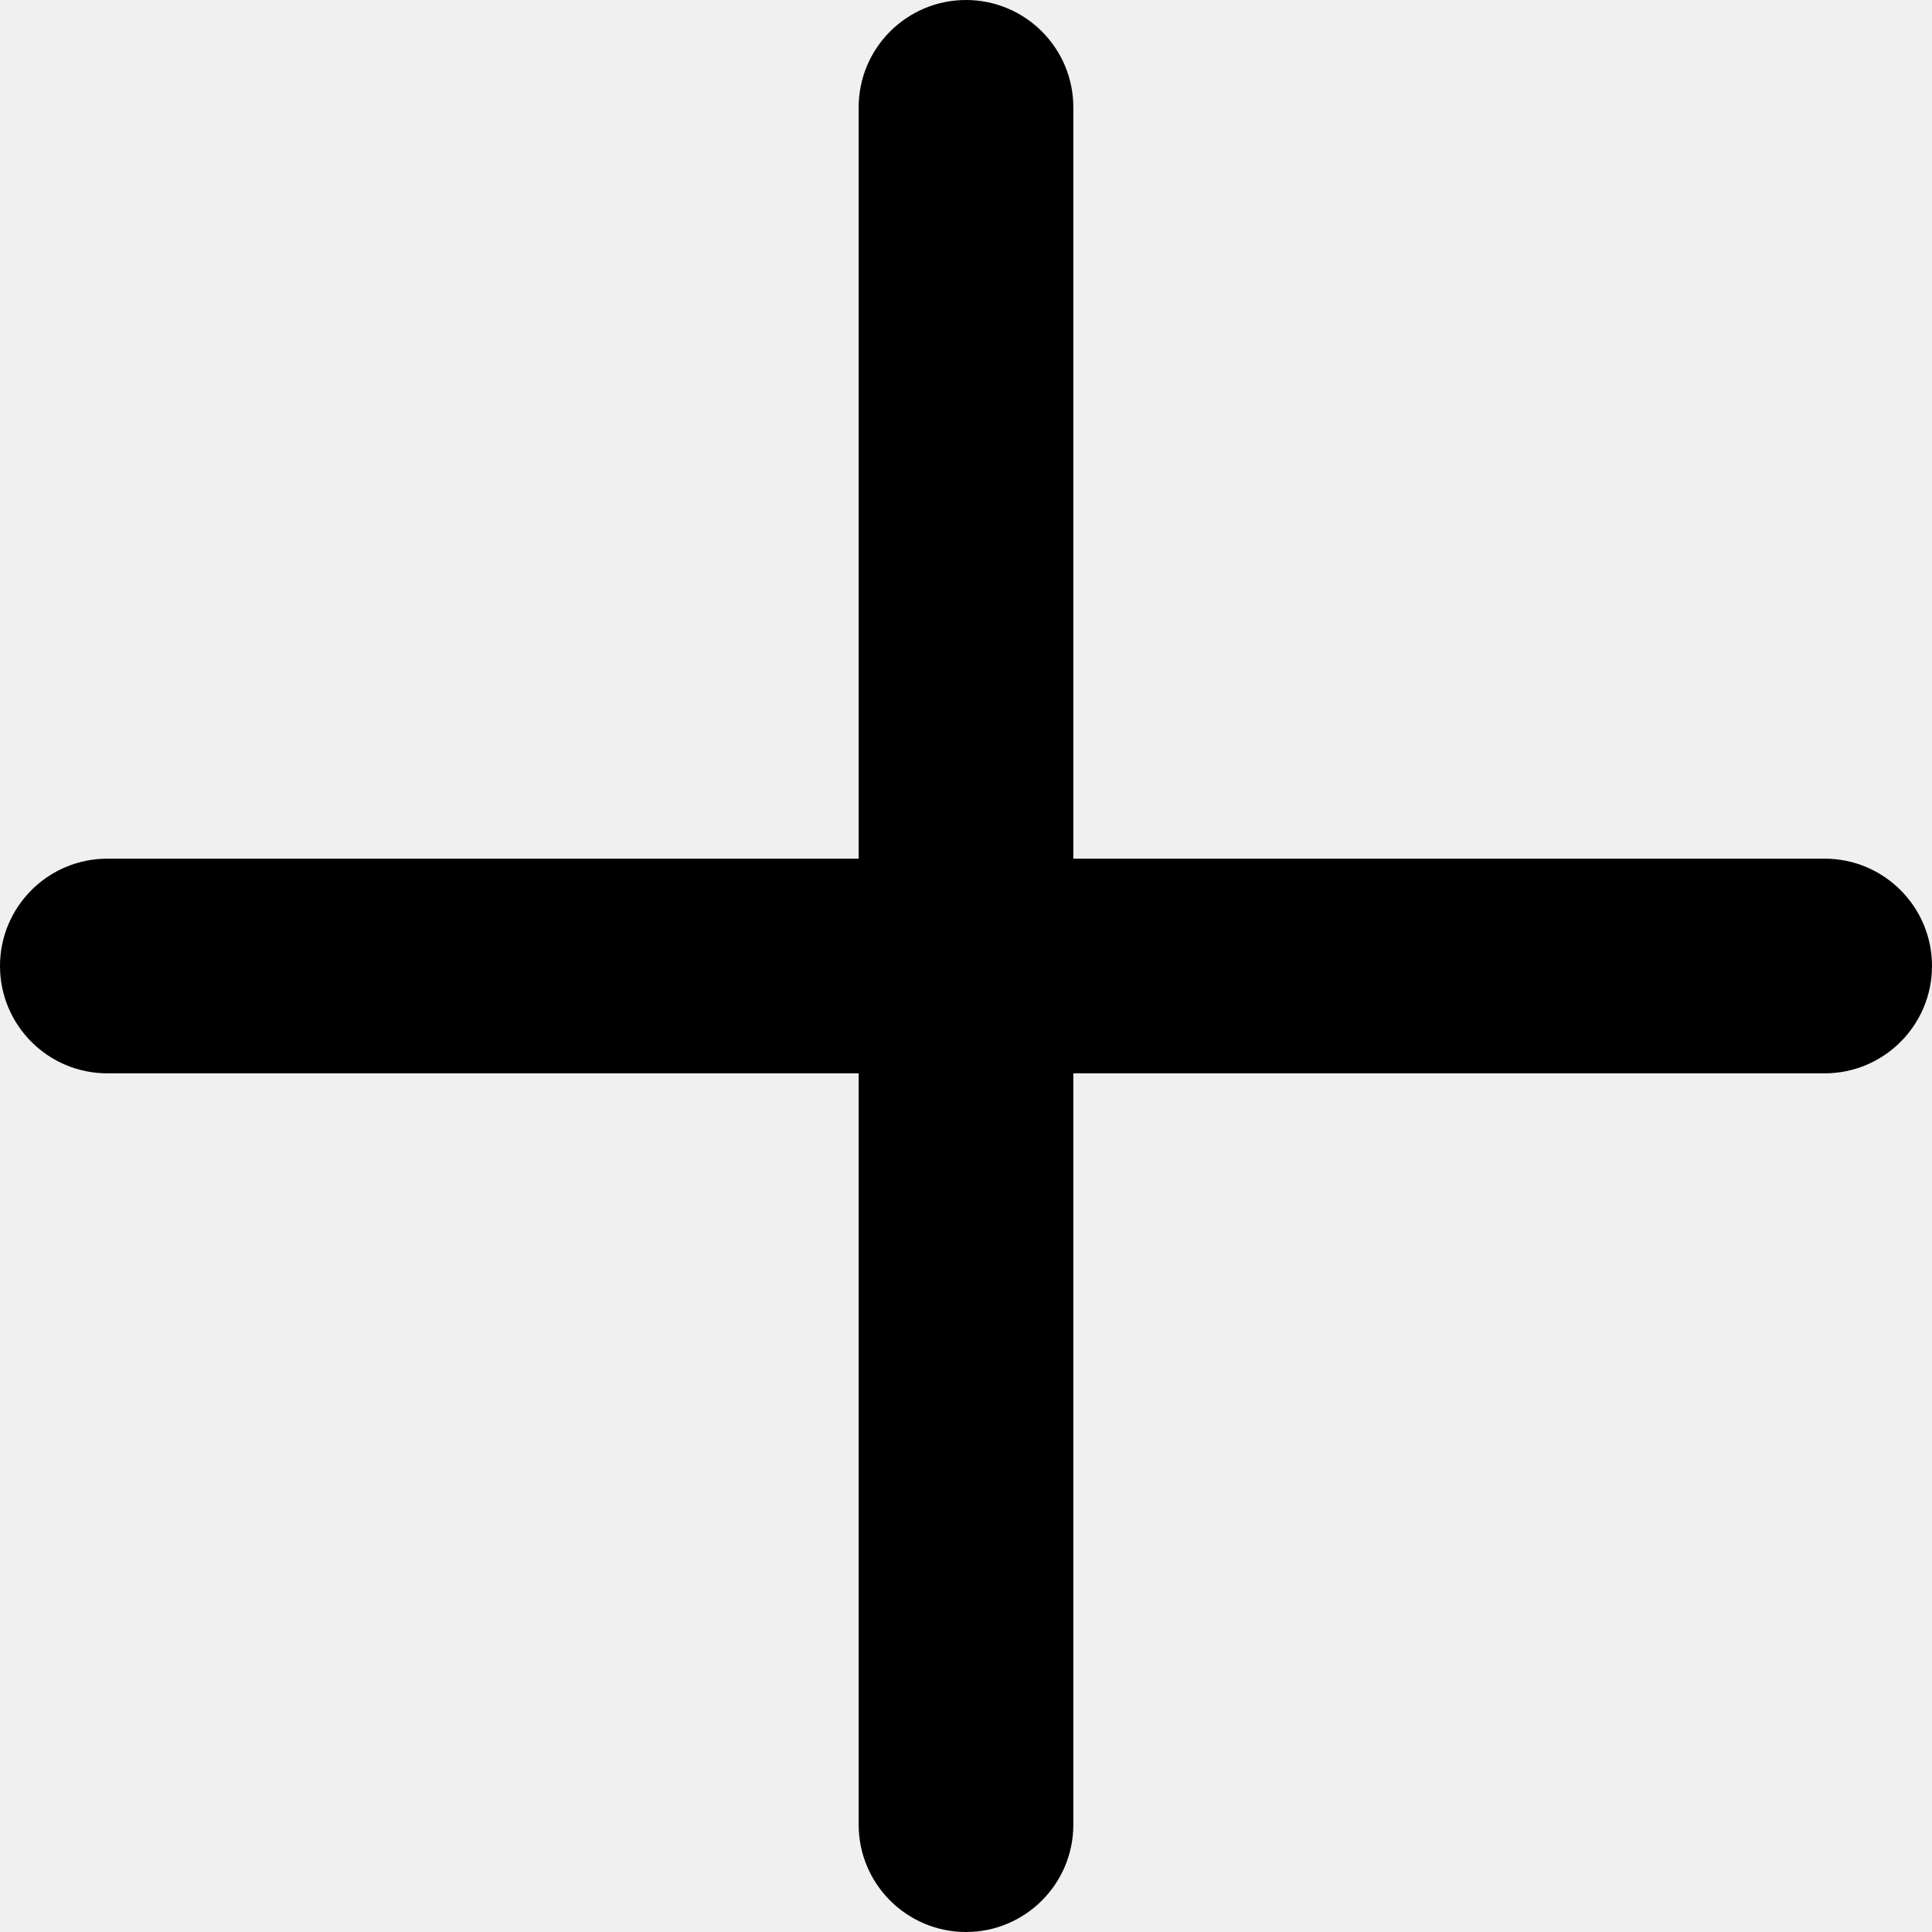
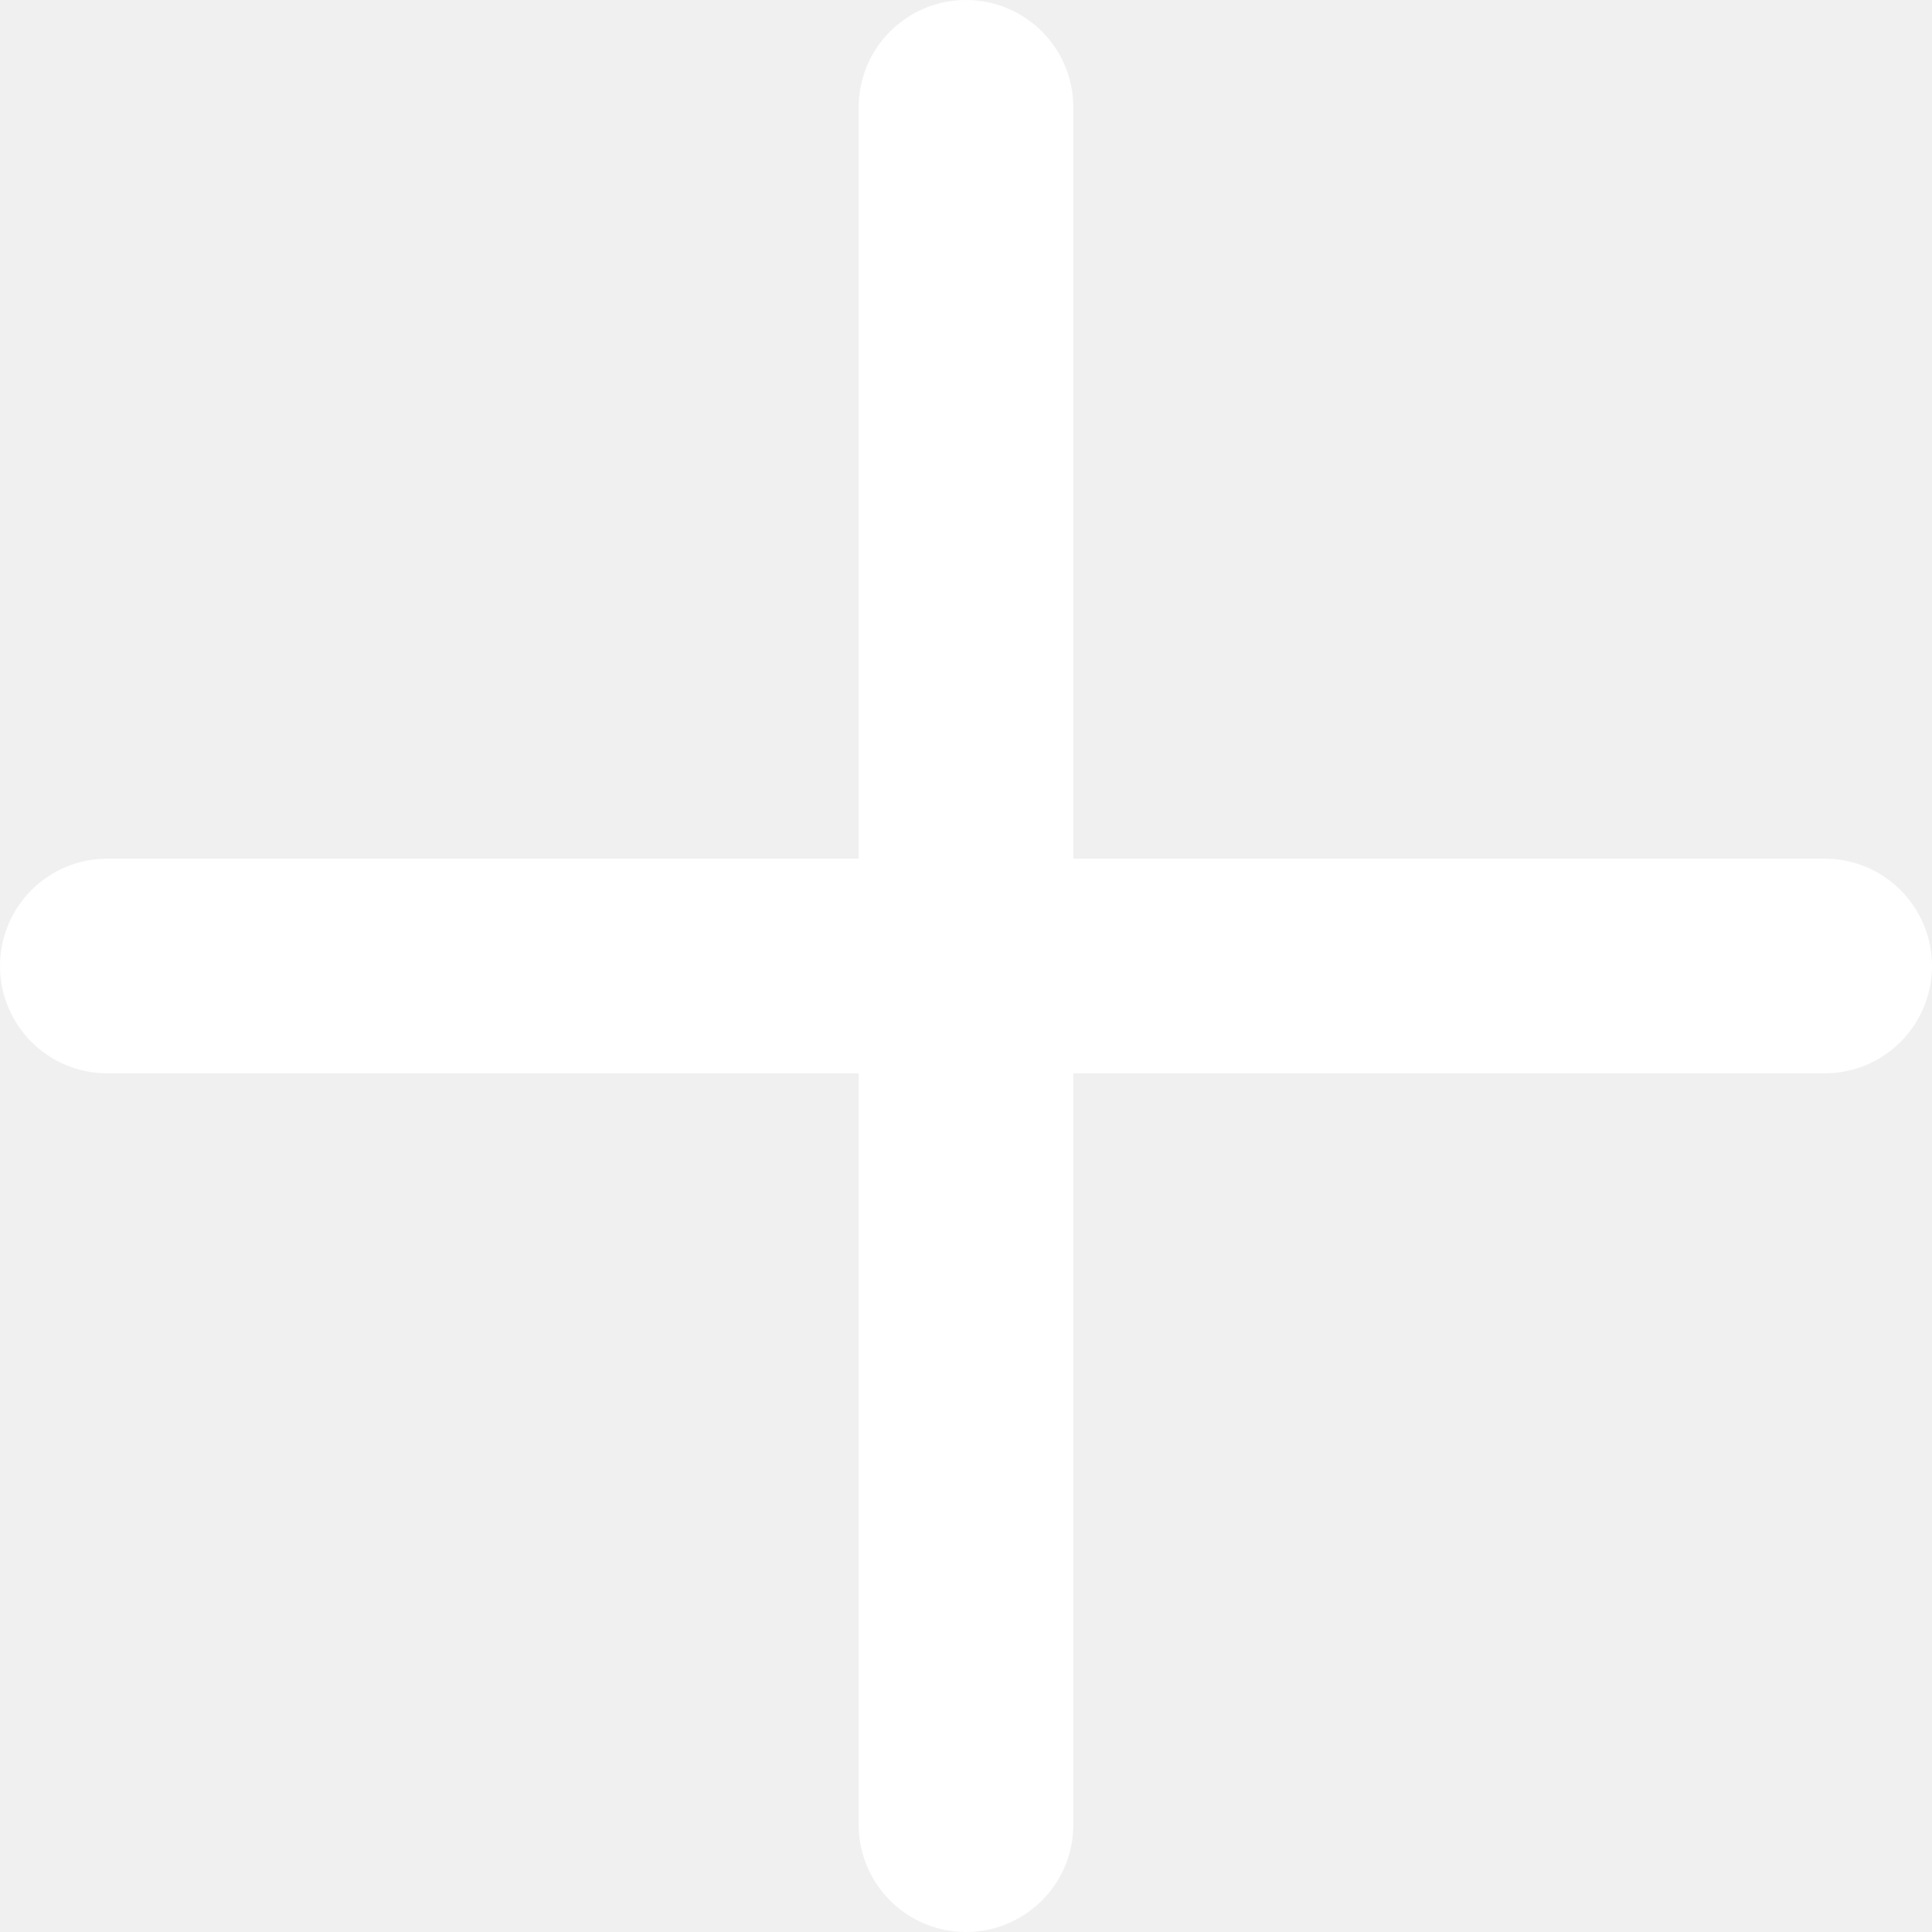
- <svg xmlns="http://www.w3.org/2000/svg" width="1em" height="1em" viewBox="0 0 18 18" fill="currentColor">
+ <svg xmlns="http://www.w3.org/2000/svg" width="14" height="14" viewBox="0 0 18 18" fill="#fff">
  <path d="M8 1C8 0.448 8.448 0 9 0C9.552 0 10 0.448 10 1V17C10 17.552 9.552 18 9 18C8.448 18 8 17.552 8 17V1Z" />
  <path d="M1 10C0.448 10 -1.95702e-08 9.552 -4.37114e-08 9C-6.78525e-08 8.448 0.448 8 1 8L17 8C17.552 8 18 8.448 18 9C18 9.552 17.552 10 17 10L1 10Z" />
</svg>
